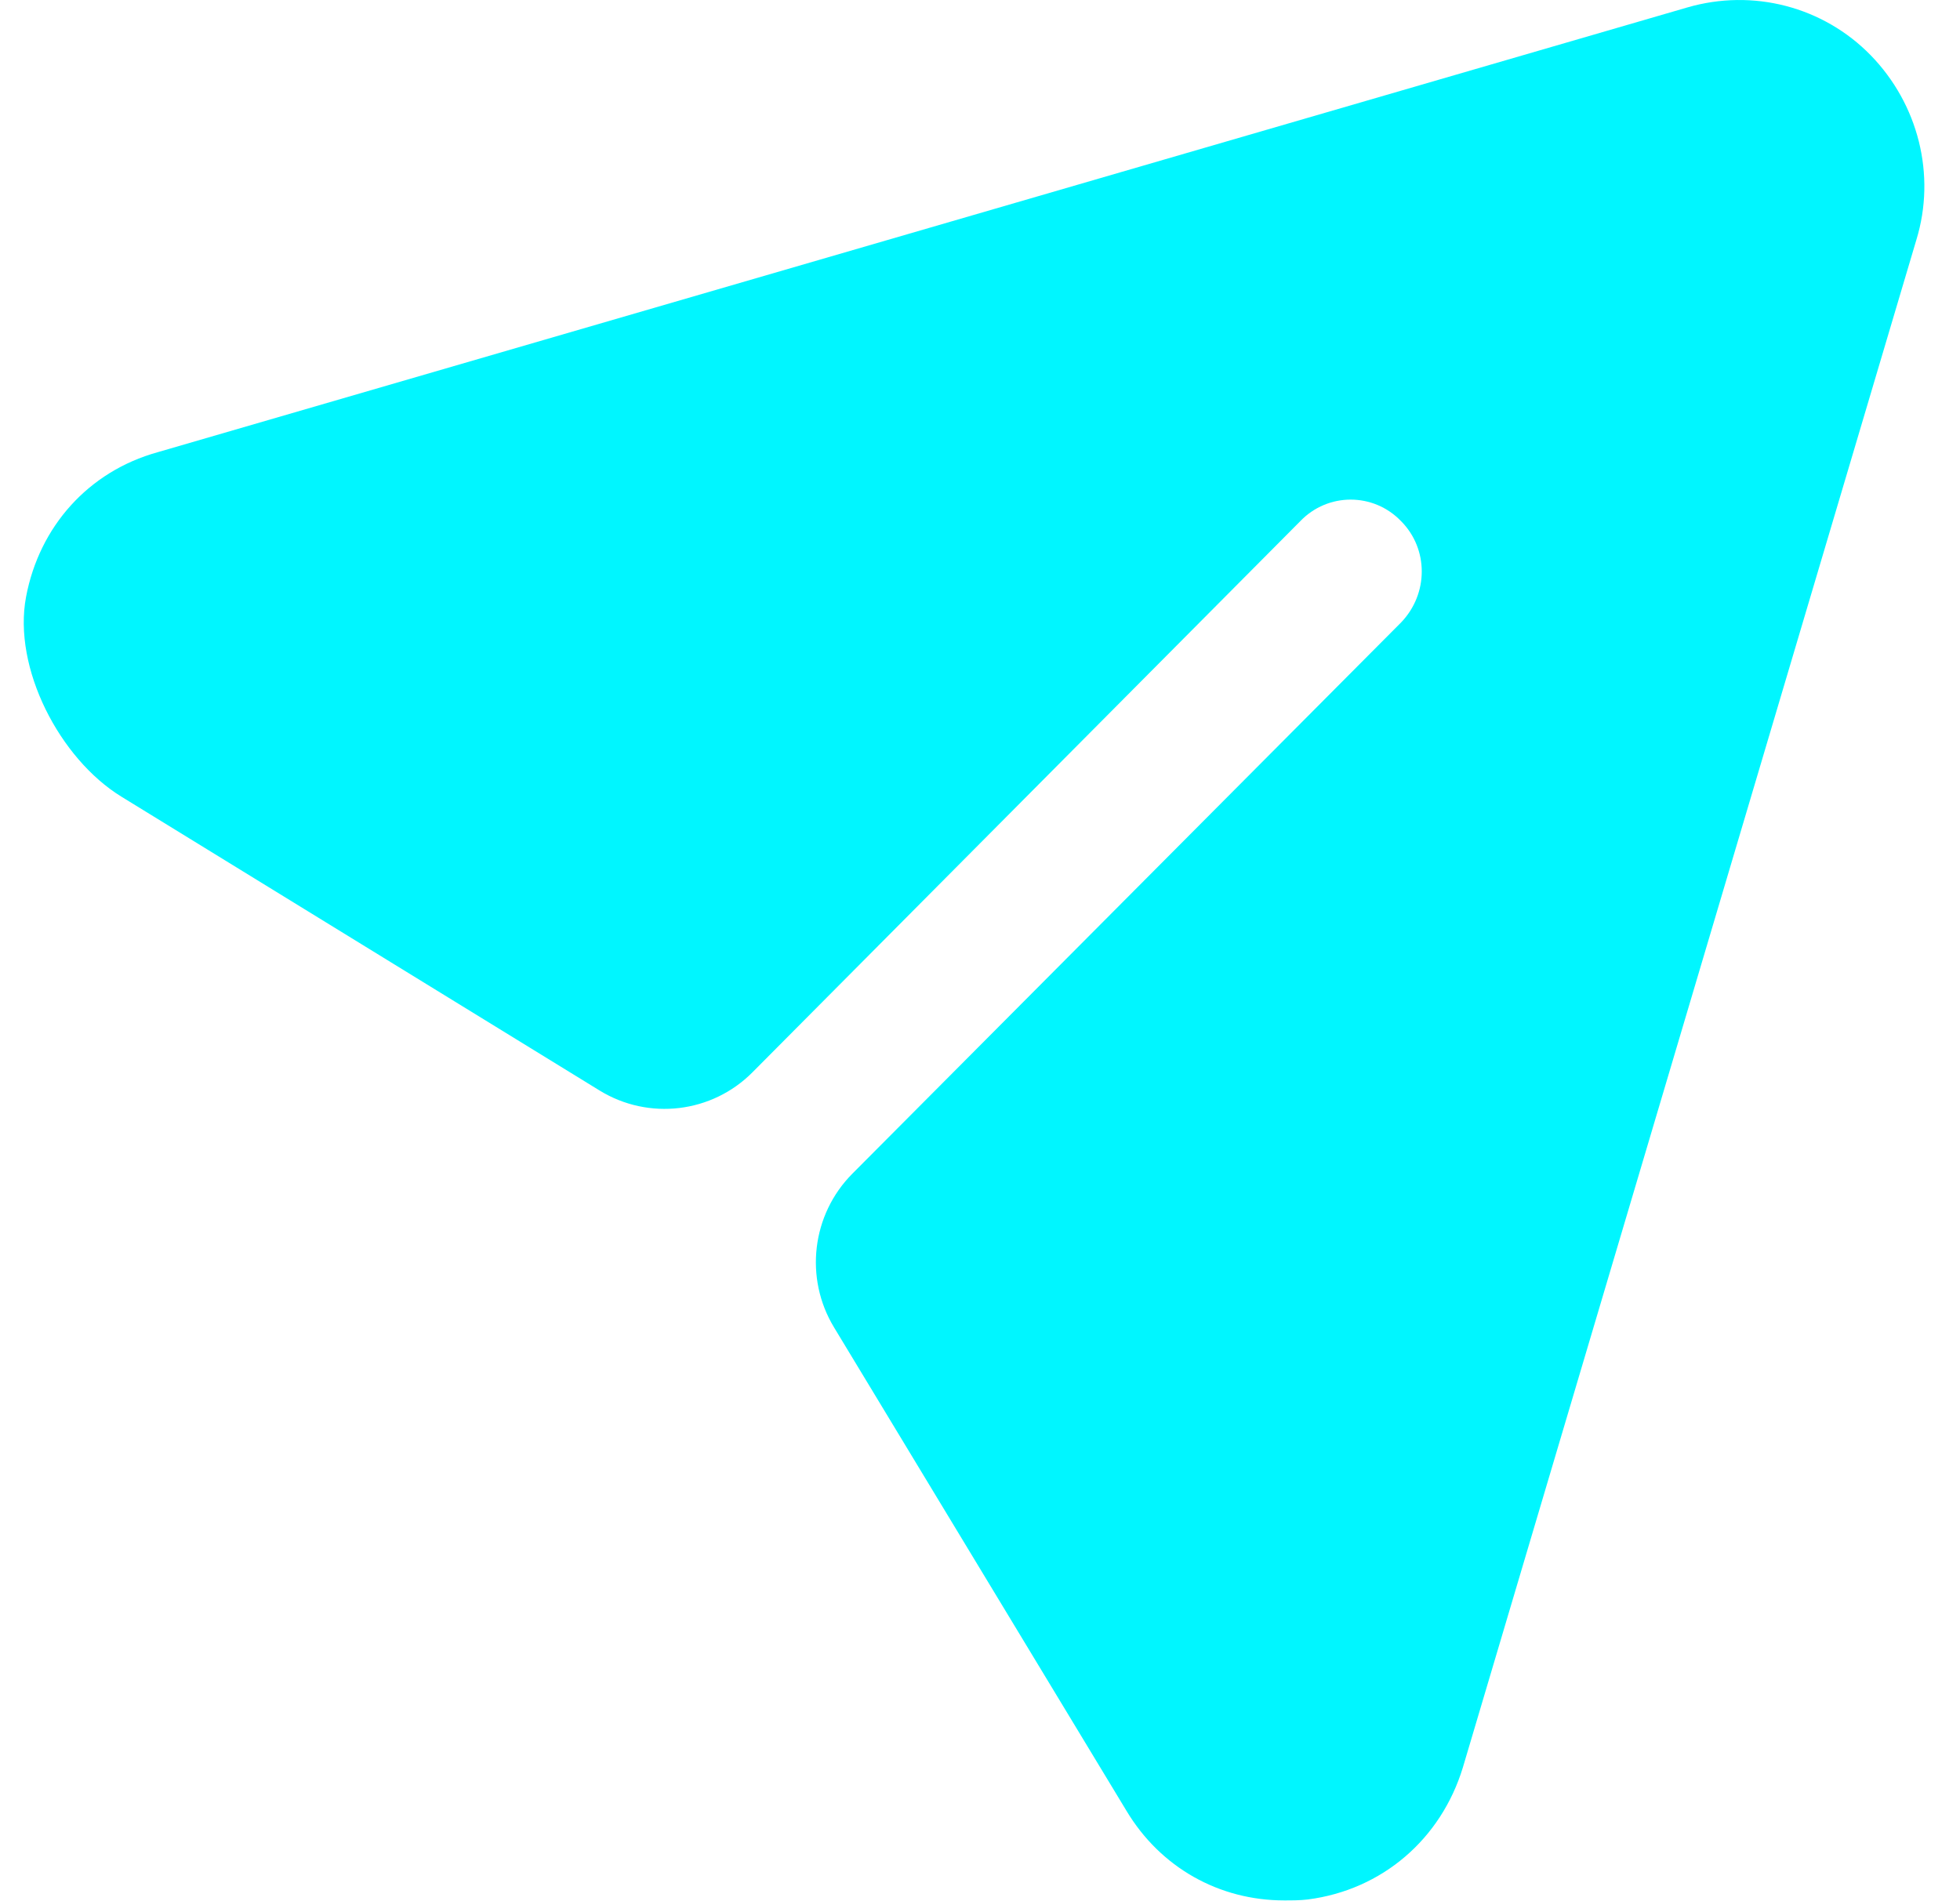
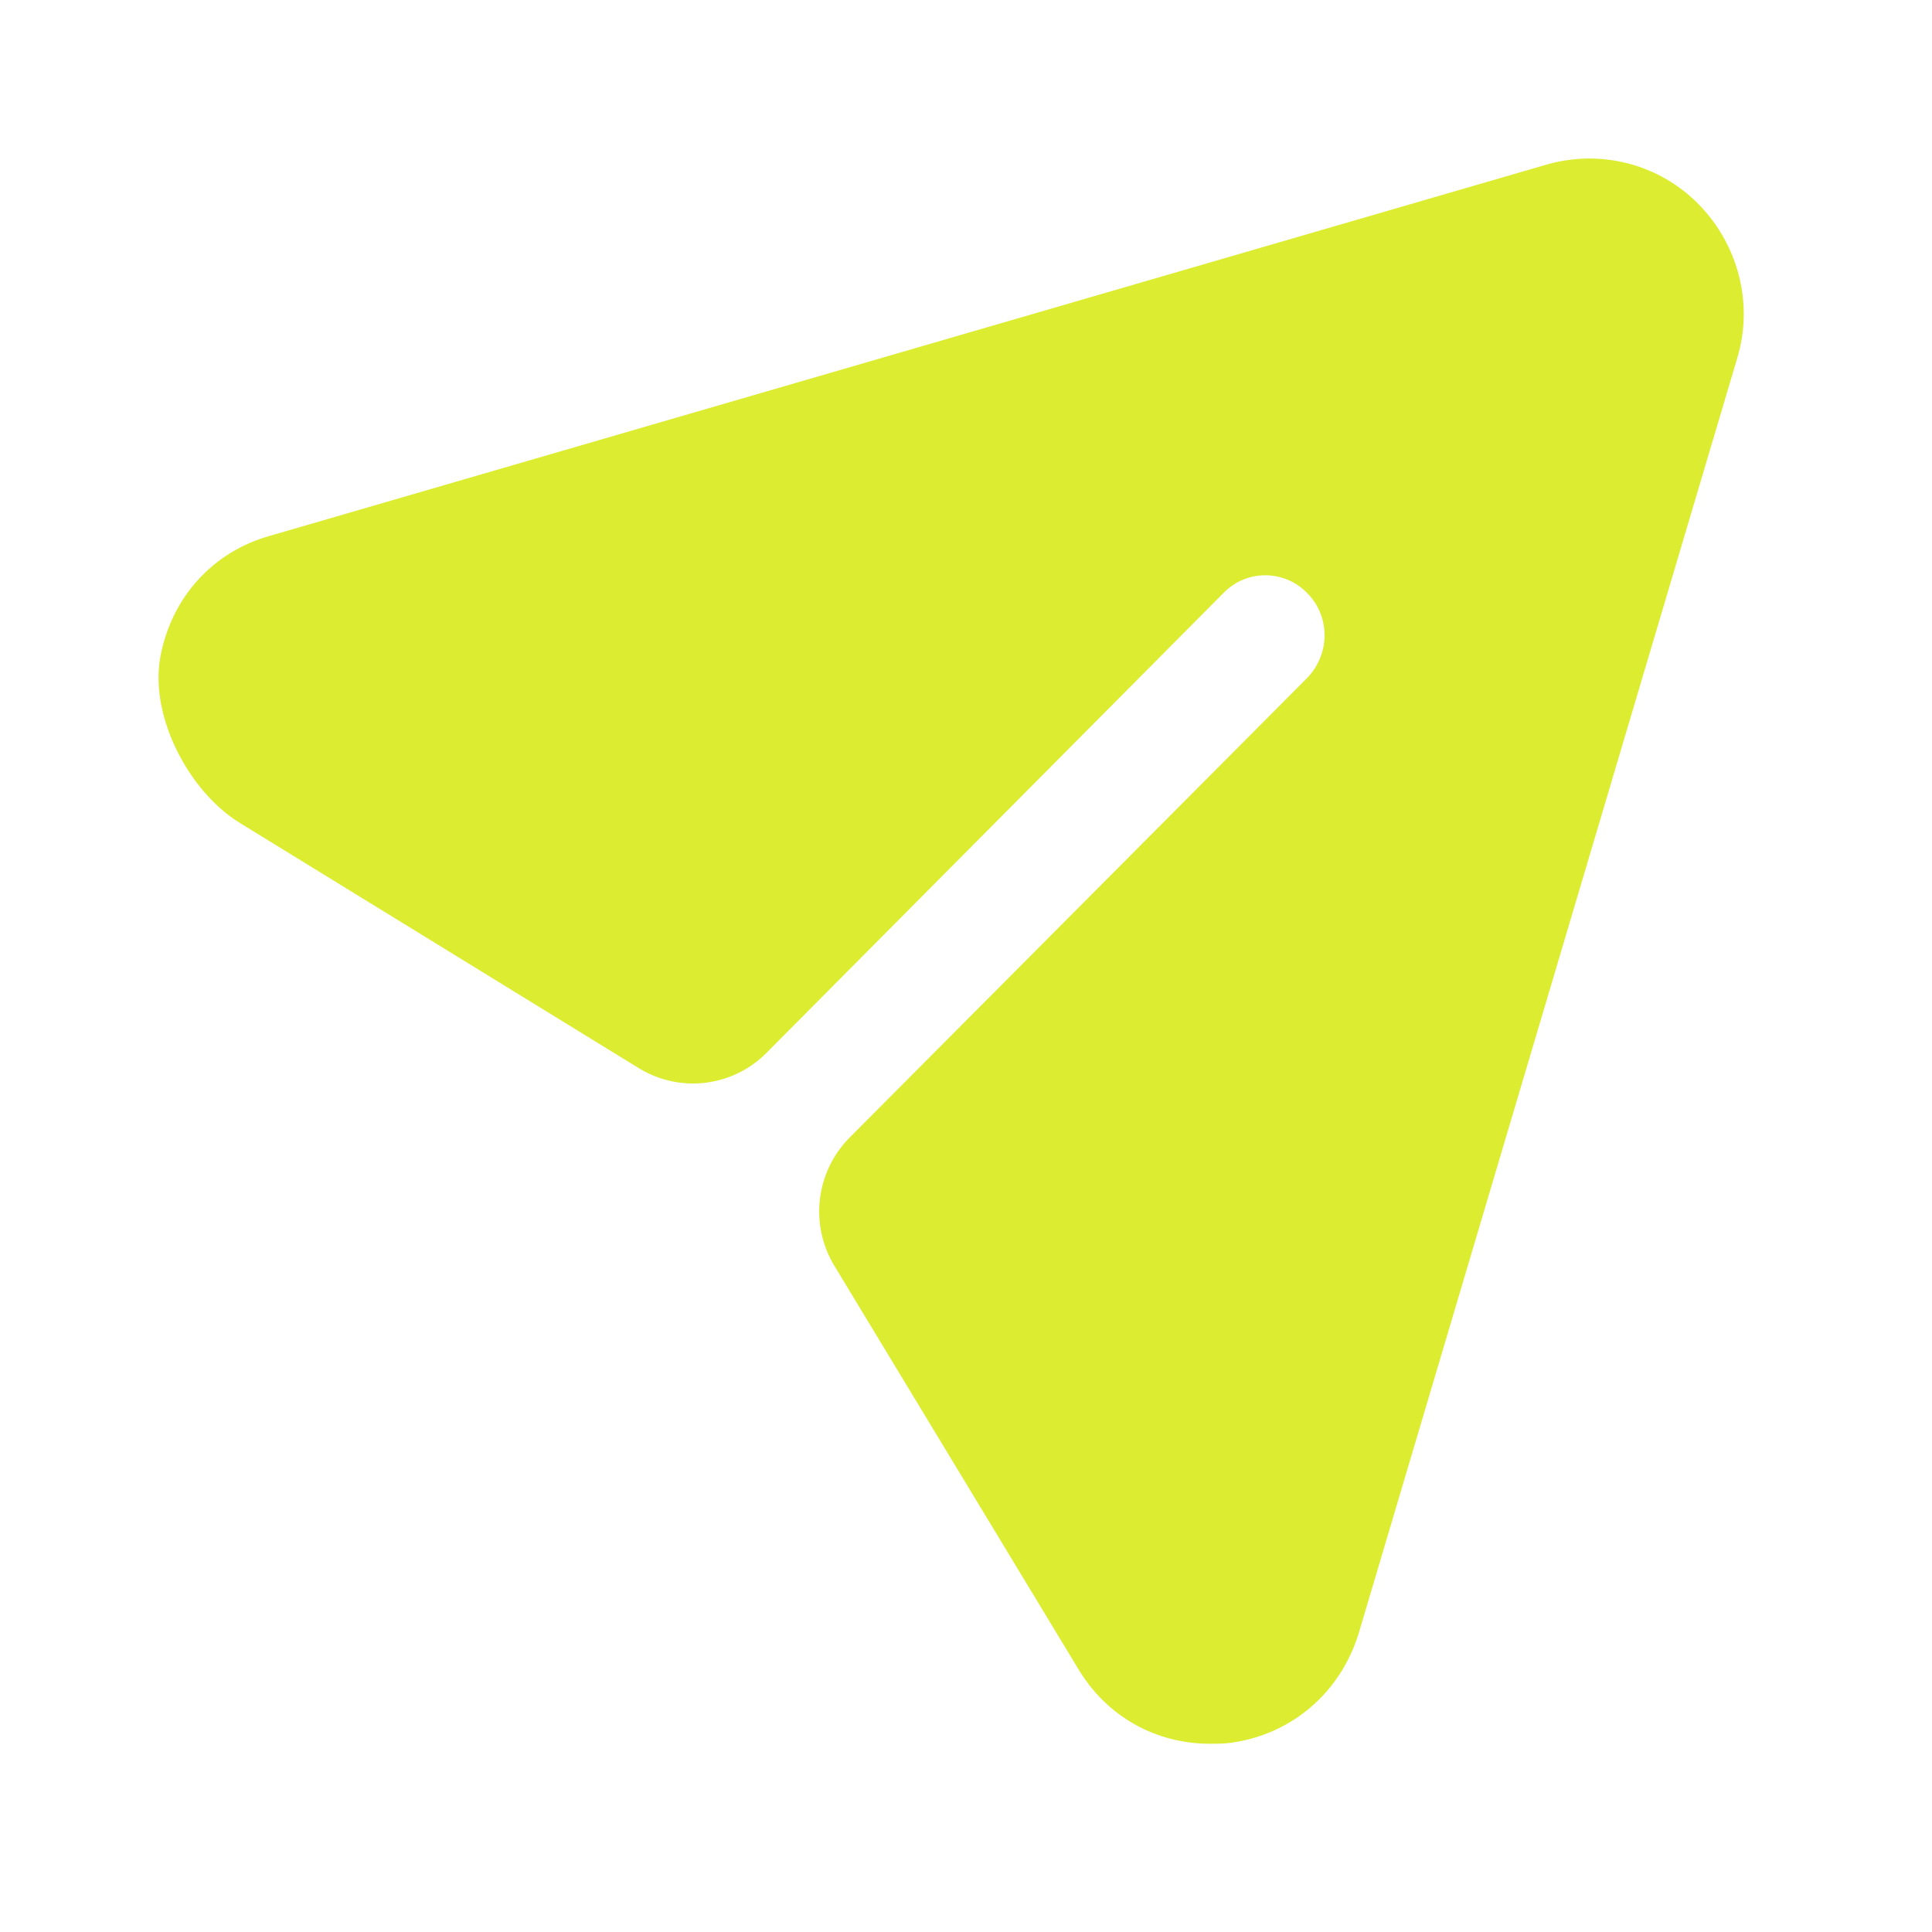
- <svg xmlns="http://www.w3.org/2000/svg" width="33" height="32" viewBox="0 0 33 32" fill="none">
-   <path d="M31.497 0.931C30.696 0.11 29.512 -0.196 28.407 0.126L2.653 7.615C1.488 7.939 0.662 8.868 0.439 10.049C0.212 11.25 1.006 12.776 2.043 13.414L10.096 18.363C10.922 18.87 11.988 18.743 12.671 18.054L21.893 8.775C22.357 8.292 23.125 8.292 23.589 8.775C24.054 9.242 24.054 9.999 23.589 10.482L14.352 19.762C13.667 20.45 13.539 21.521 14.043 22.352L18.963 30.486C19.54 31.452 20.532 32 21.621 32C21.749 32 21.893 32 22.021 31.984C23.269 31.823 24.262 30.969 24.63 29.761L32.265 4.04C32.601 2.944 32.297 1.753 31.497 0.931" fill="#00F6FF" />
+ <svg xmlns="http://www.w3.org/2000/svg" width="39" height="39" viewBox="0 0 39 39" fill="none">
+   <path d="M34.297 4.131C33.496 3.31 32.312 3.004 31.207 3.326L5.453 10.815C4.288 11.139 3.462 12.068 3.239 13.249C3.012 14.45 3.806 15.976 4.843 16.613L12.896 21.563C13.722 22.07 14.788 21.943 15.472 21.254L24.693 11.975C25.157 11.492 25.925 11.492 26.39 11.975C26.854 12.442 26.854 13.199 26.39 13.682L17.152 22.962C16.467 23.65 16.339 24.721 16.843 25.552L21.764 33.686C22.34 34.652 23.332 35.2 24.421 35.2C24.549 35.2 24.693 35.2 24.821 35.184C26.069 35.023 27.062 34.169 27.43 32.961L35.065 7.24C35.401 6.144 35.097 4.953 34.297 4.131" fill="#DCED31" />
</svg>
